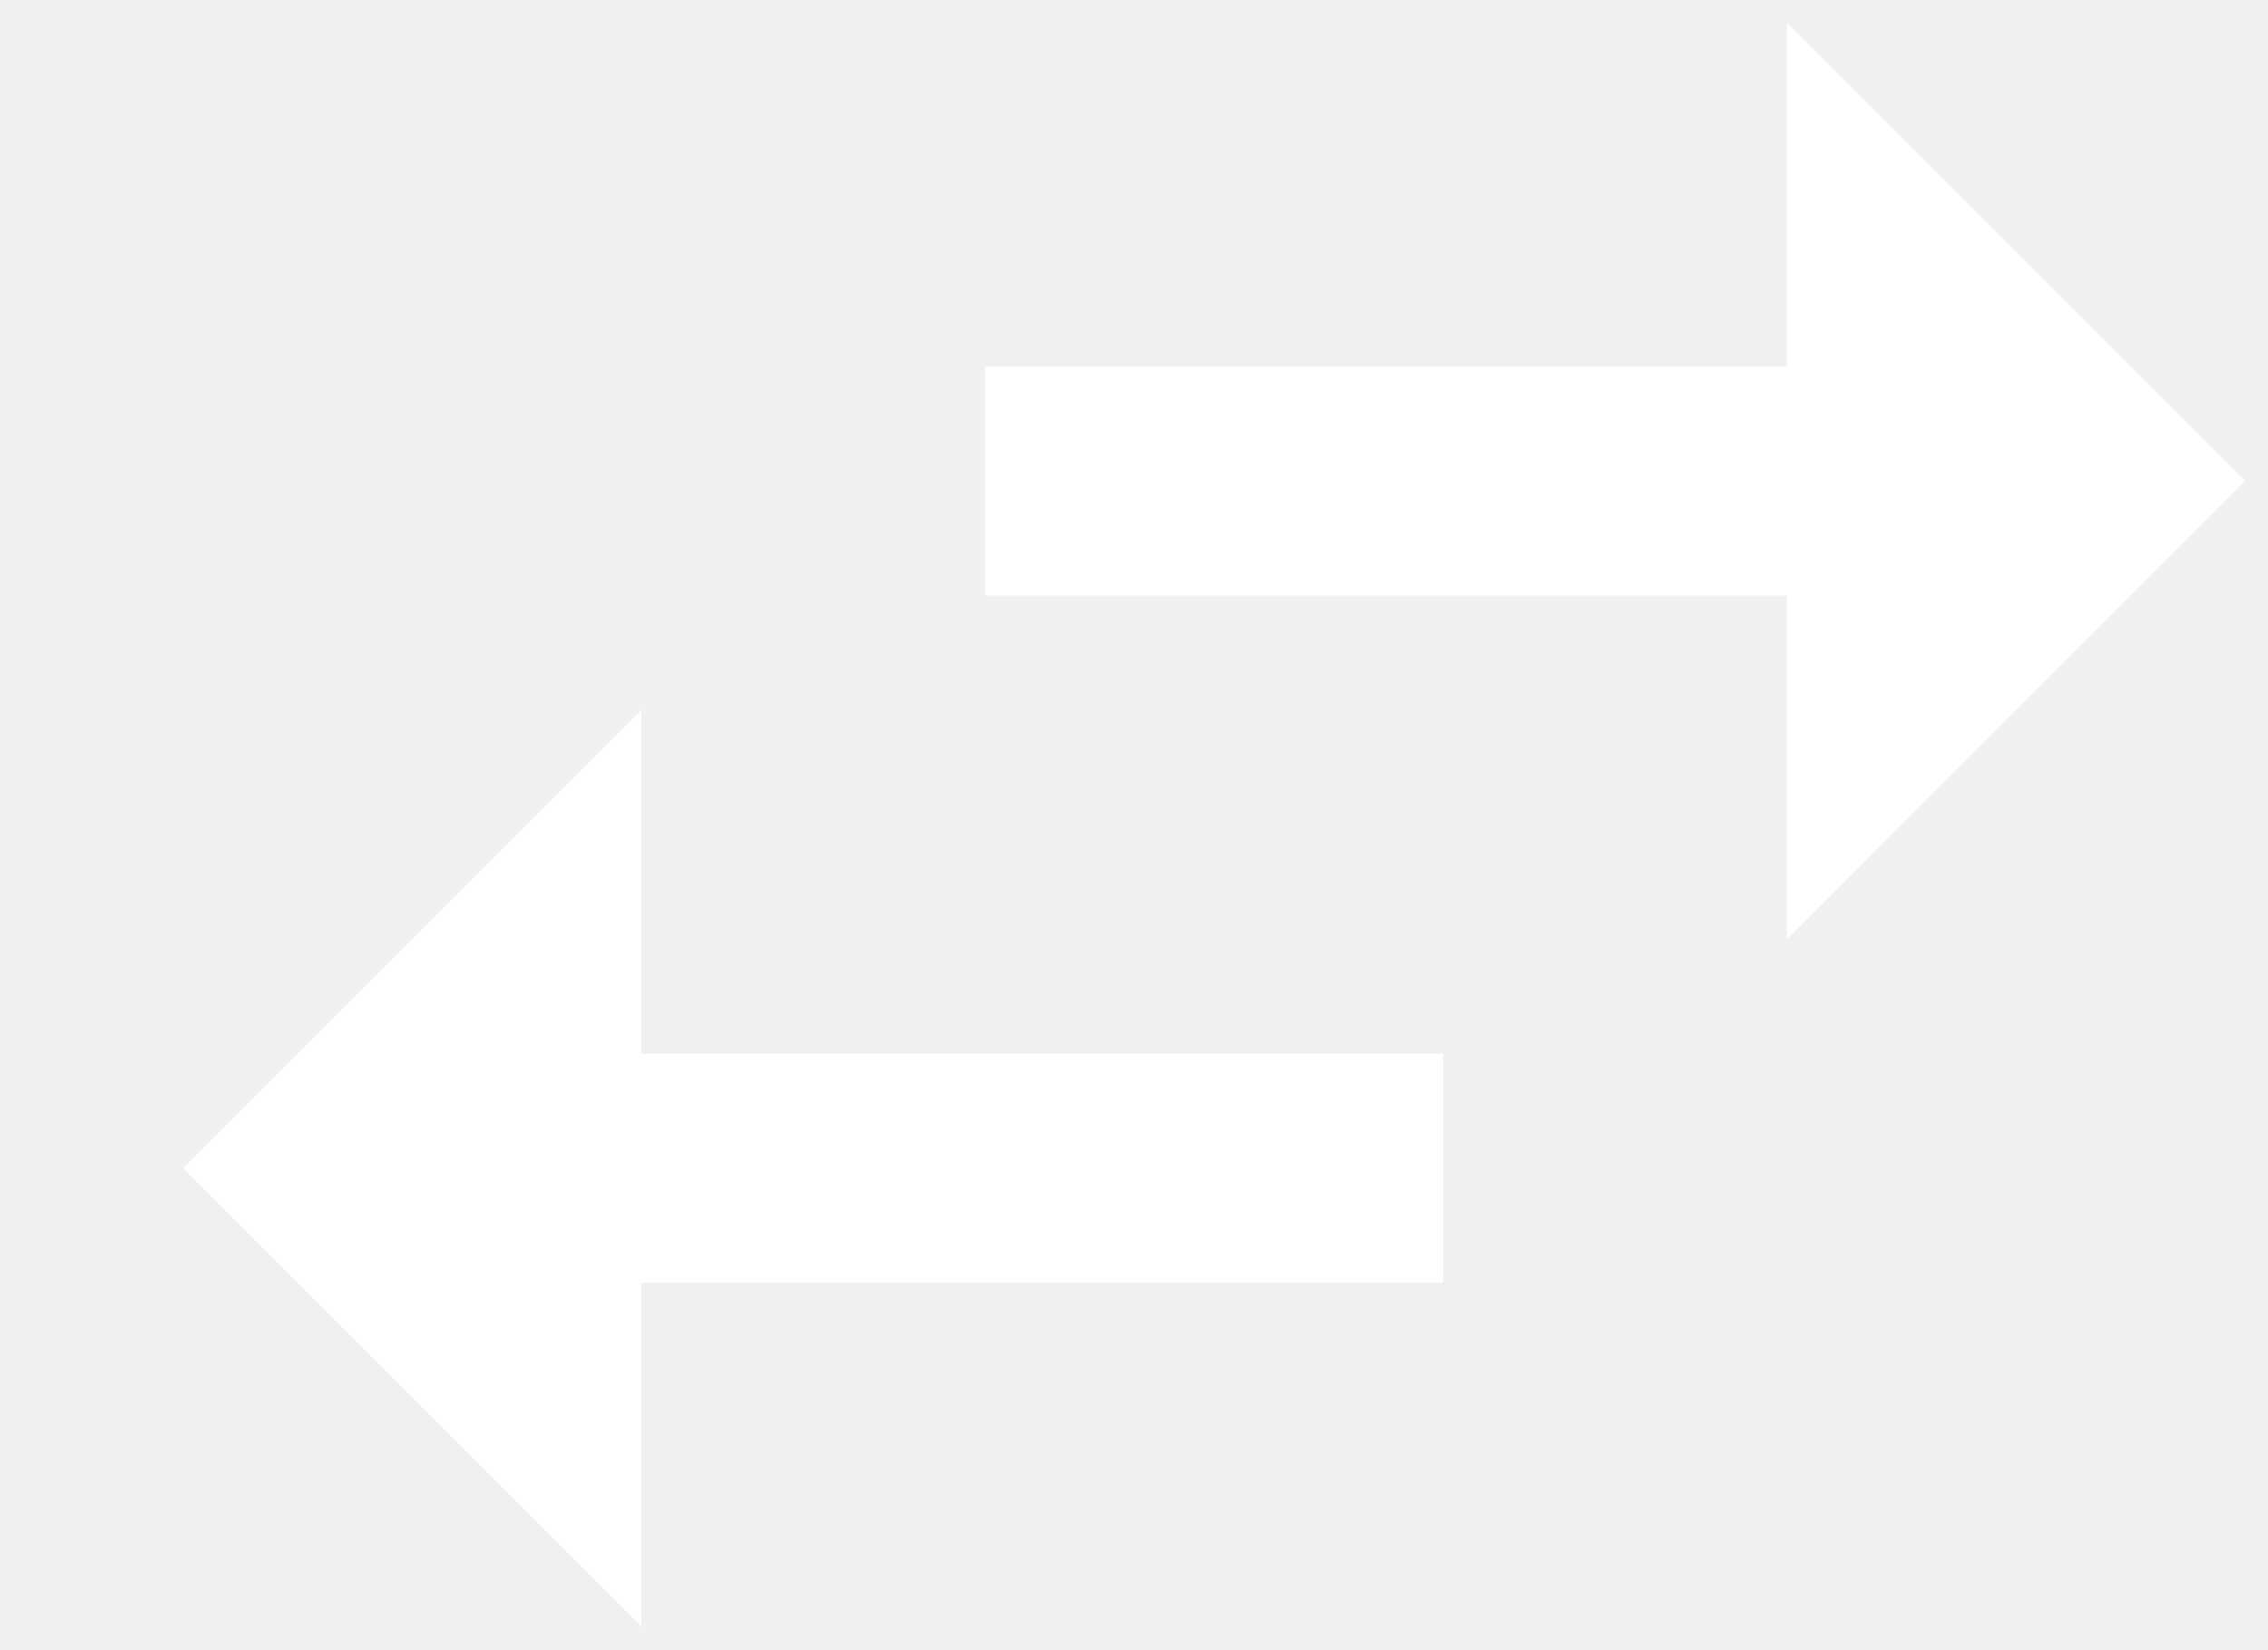
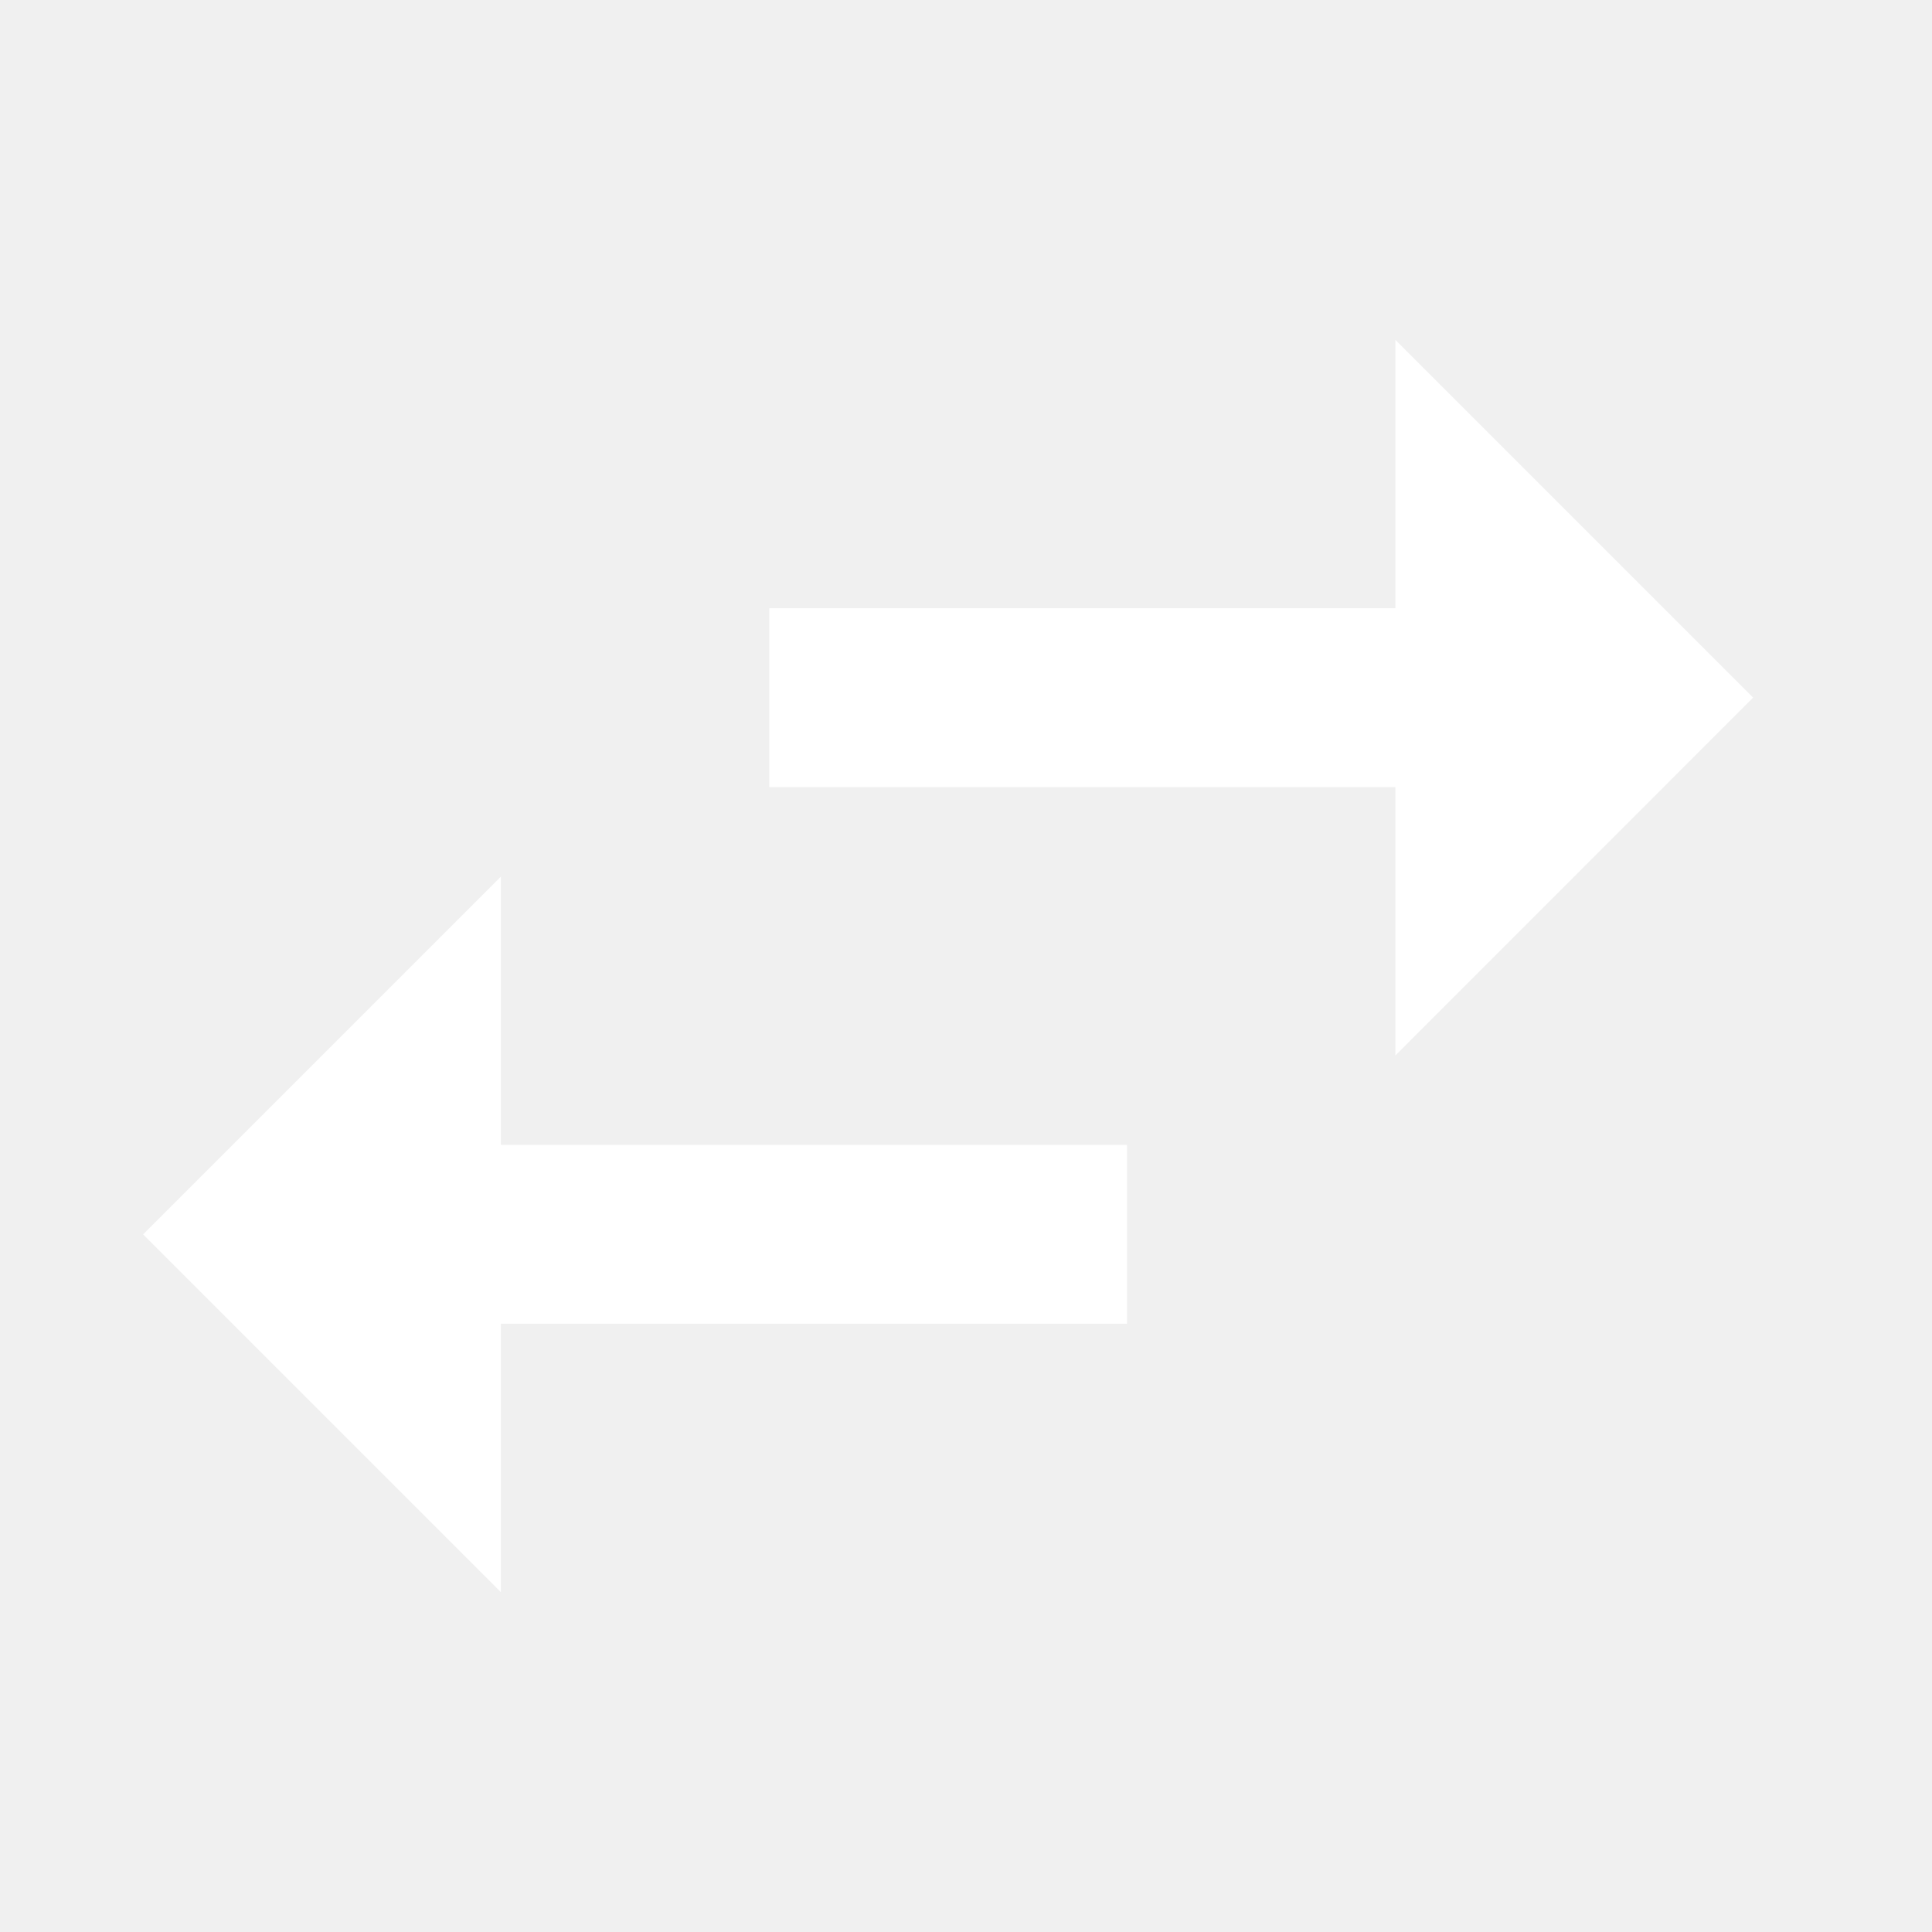
- <svg xmlns="http://www.w3.org/2000/svg" width="11px" height="8px" viewBox="0 0 11 8" version="1.1">
+ <svg xmlns="http://www.w3.org/2000/svg" width="12px" height="12px" viewBox="0 0 12 12" version="1.1">
  <defs />
-   <g id="Bookmark" stroke="none" stroke-width="1" fill="none" fill-rule="evenodd">
-     <g id="Editable-Card-Hover" transform="translate(-1224, -384)" fill="#FFFFFF">
-       <g id="Bookmark" transform="translate(1070, 120)">
-         <g id="Added-at-runtime" transform="translate(20, 149)">
-           <g id="Change" transform="translate(130, 109)">
-             <g transform="translate(9.888889, 10) rotate(-90) translate(-9.888889, -10) translate(6, 5)" id="Shape">
-               <path d="M2.222,0 L0,2.222 L1.667,2.222 L1.667,6.111 L2.778,6.111 L2.778,2.222 L4.444,2.222 L2.222,0 L2.222,0 Z M6.111,7.778 L6.111,3.889 L5,3.889 L5,7.778 L3.333,7.778 L5.556,10 L7.778,7.778 L6.111,7.778 L6.111,7.778 Z" />
-             </g>
-           </g>
-         </g>
+   <g id="icons" stroke="none" stroke-width="1" fill="none" fill-rule="evenodd" transform="translate(-1252, -961)">
+     <g id="change" transform="translate(1252, 961)" fill="#FFFFFF" fill-rule="nonzero">
+       <g id="Shape" transform="translate(5.888889, 5.888889) rotate(-90) translate(-5.888889, -5.888889) translate(1.888889, 0.888889)">
+         <path d="M2.222,0 L0,2.222 L1.667,2.222 L1.667,6.111 L2.778,6.111 L2.778,2.222 L4.444,2.222 L2.222,0 Z M6.111,7.778 L6.111,3.889 L5,3.889 L5,7.778 L3.333,7.778 L5.556,10 L7.778,7.778 L6.111,7.778 Z" />
      </g>
    </g>
  </g>
</svg>
